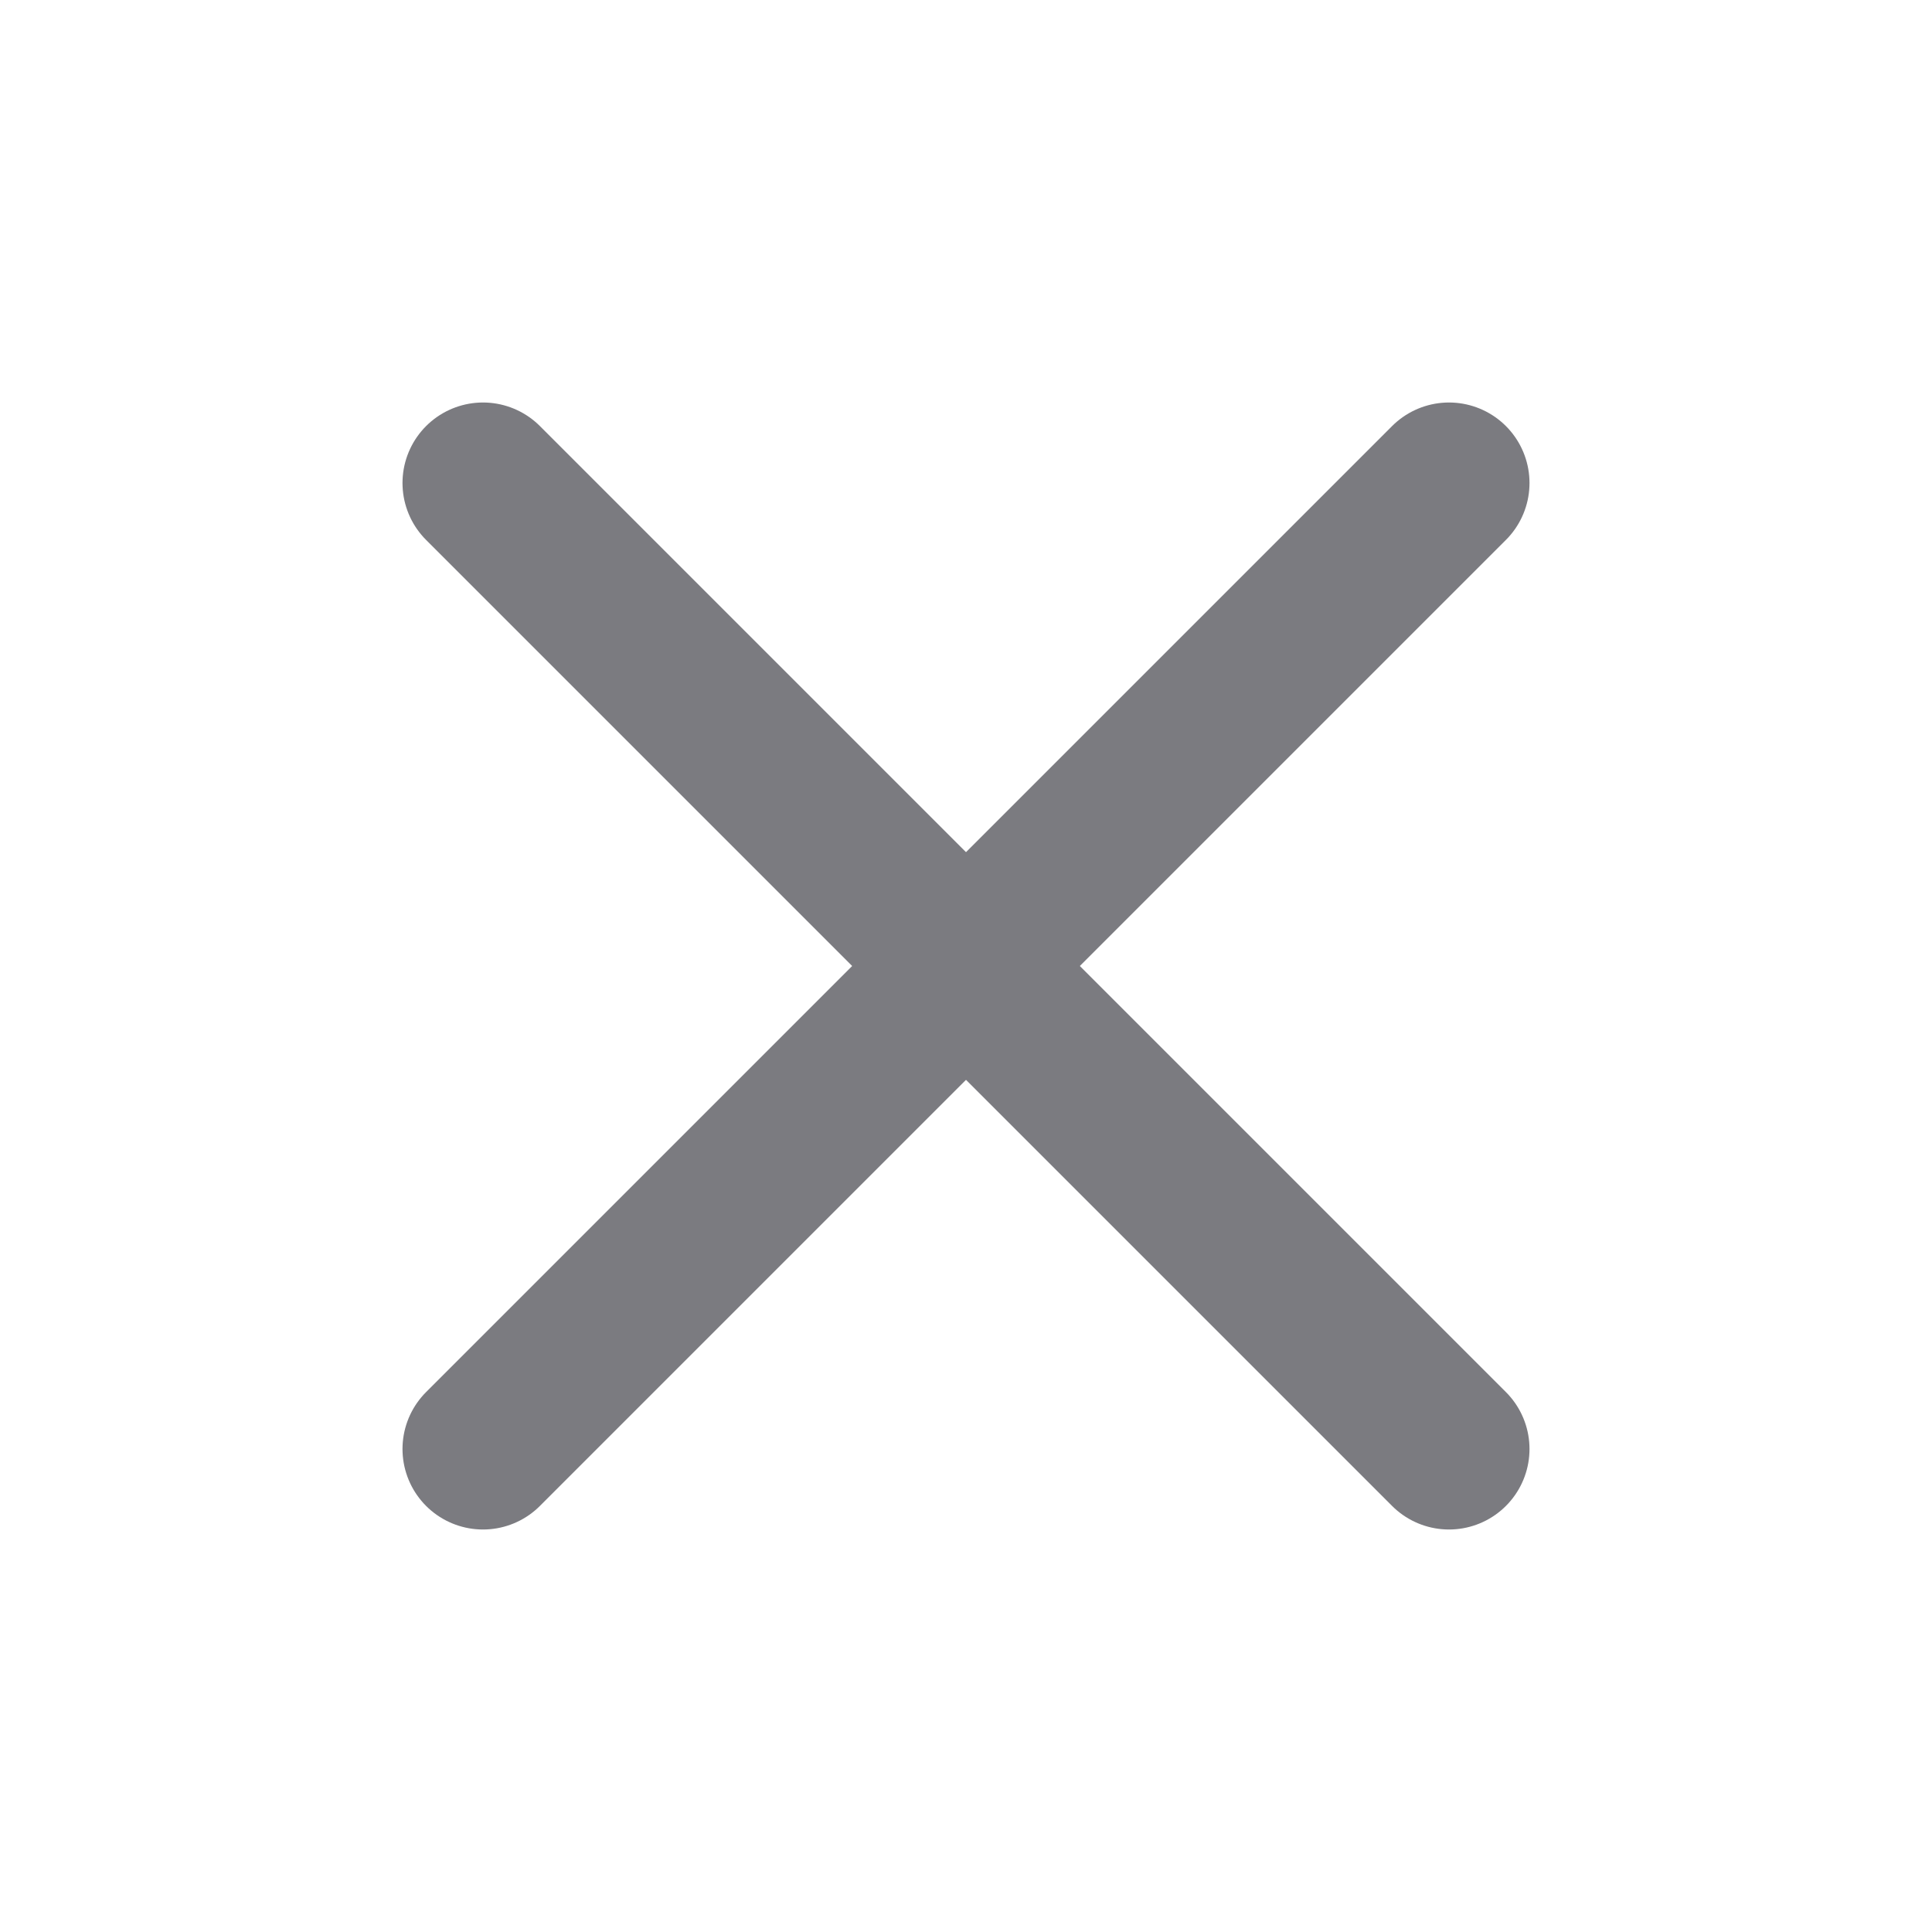
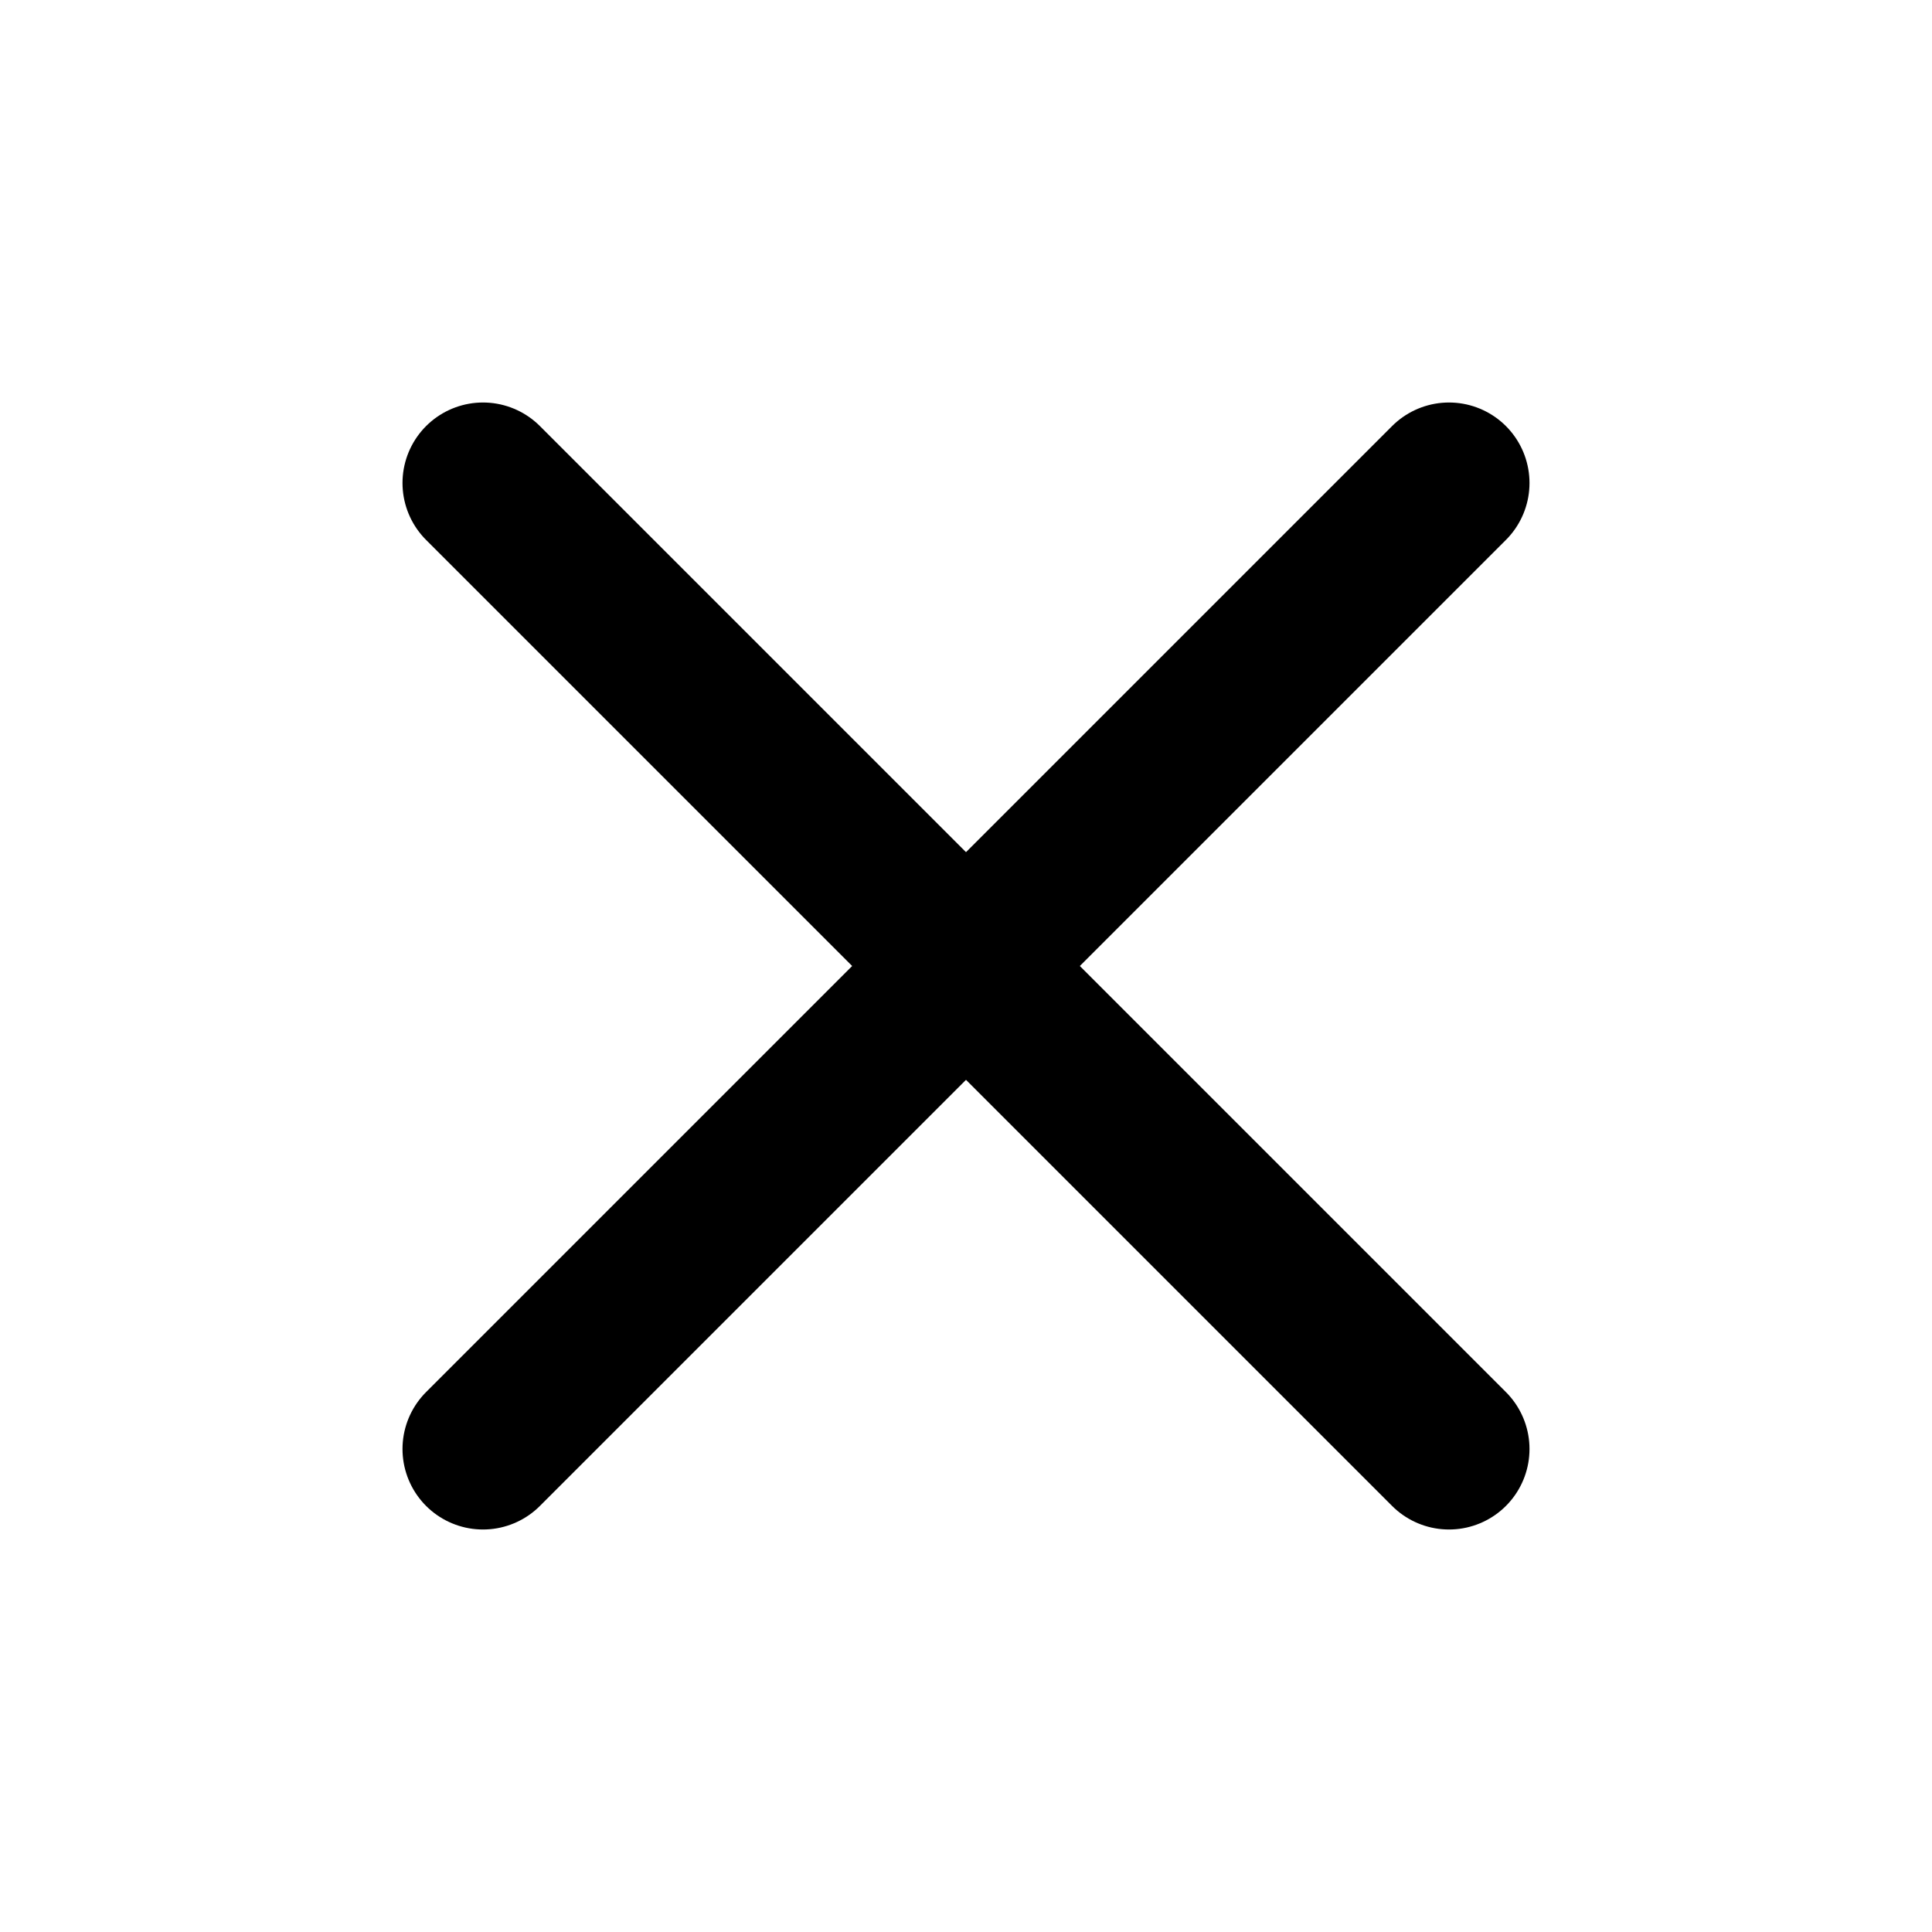
<svg xmlns="http://www.w3.org/2000/svg" width="24" height="24" viewBox="0 0 24 24" fill="none">
-   <path d="M18 6L6 18" stroke="#7B7B80" stroke-width="2" stroke-linecap="round" stroke-linejoin="round" />
-   <path d="M6 6L18 18" stroke="#7B7B80" stroke-width="2" stroke-linecap="round" stroke-linejoin="round" />
+   <path d="M18 6L6 18" stroke="currentColor" stroke-width="2" stroke-linecap="round" stroke-linejoin="round" />
+   <path d="M6 6L18 18" stroke="currentColor" stroke-width="2" stroke-linecap="round" stroke-linejoin="round" />
</svg>
